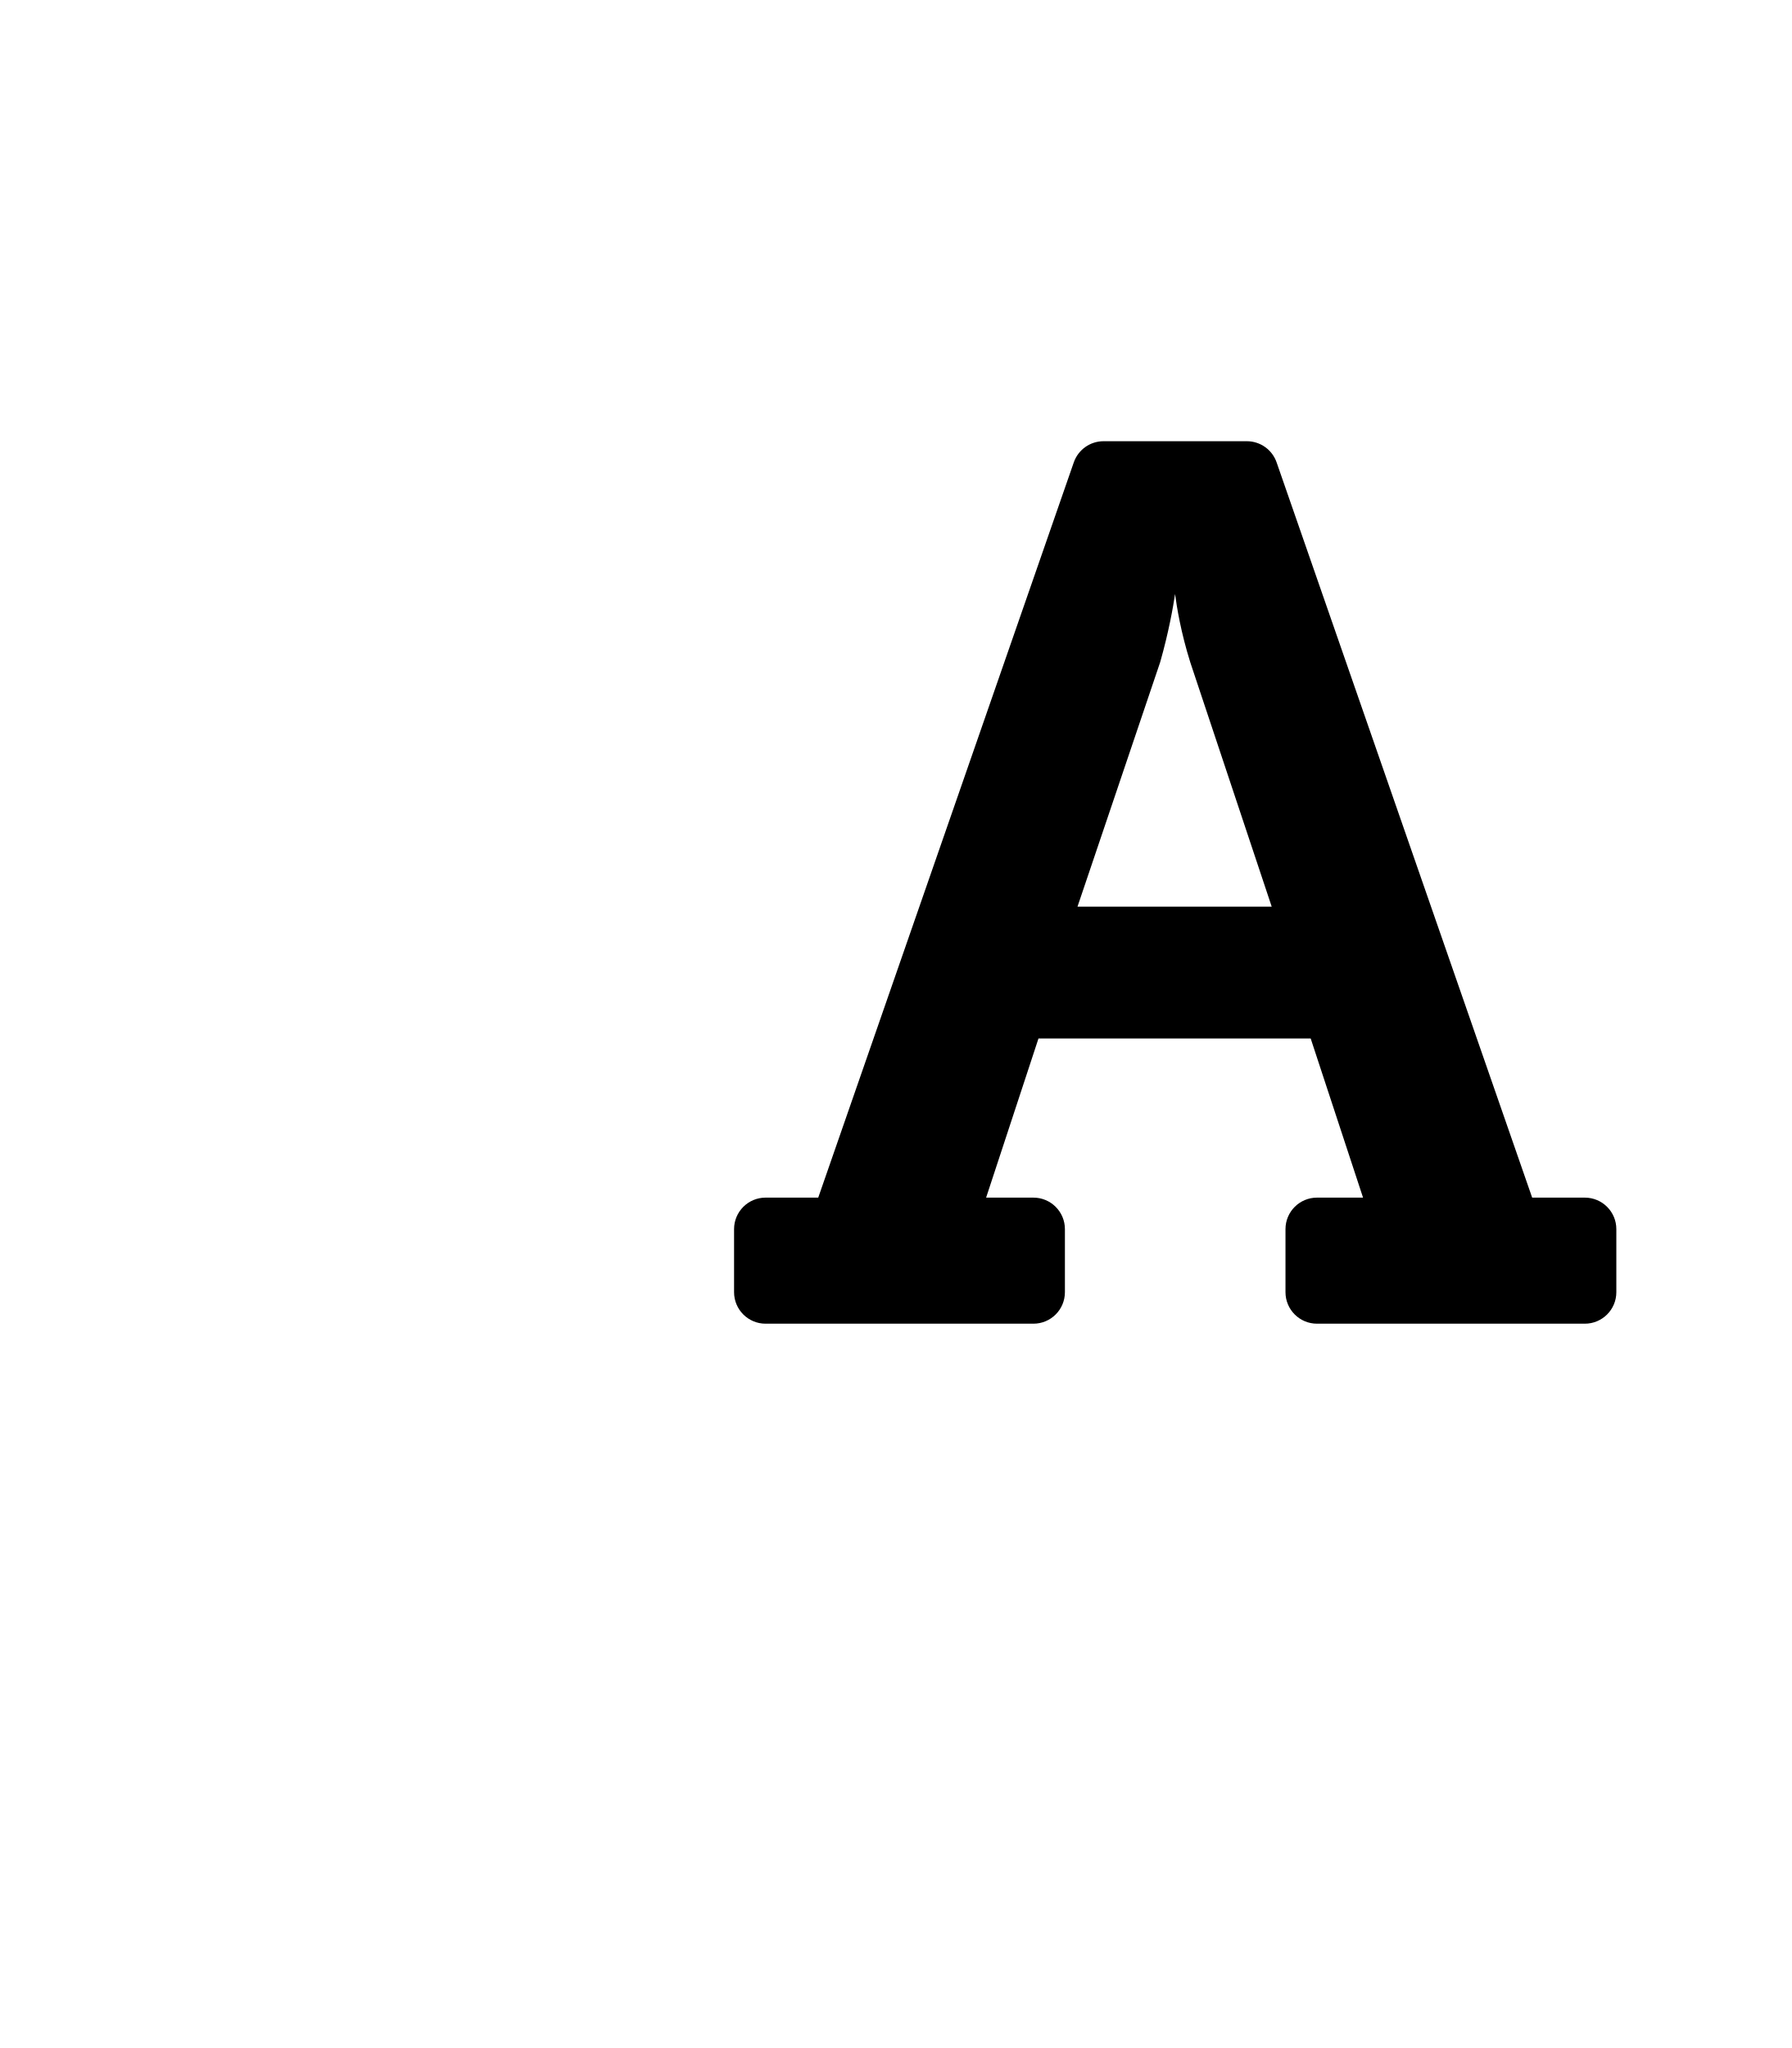
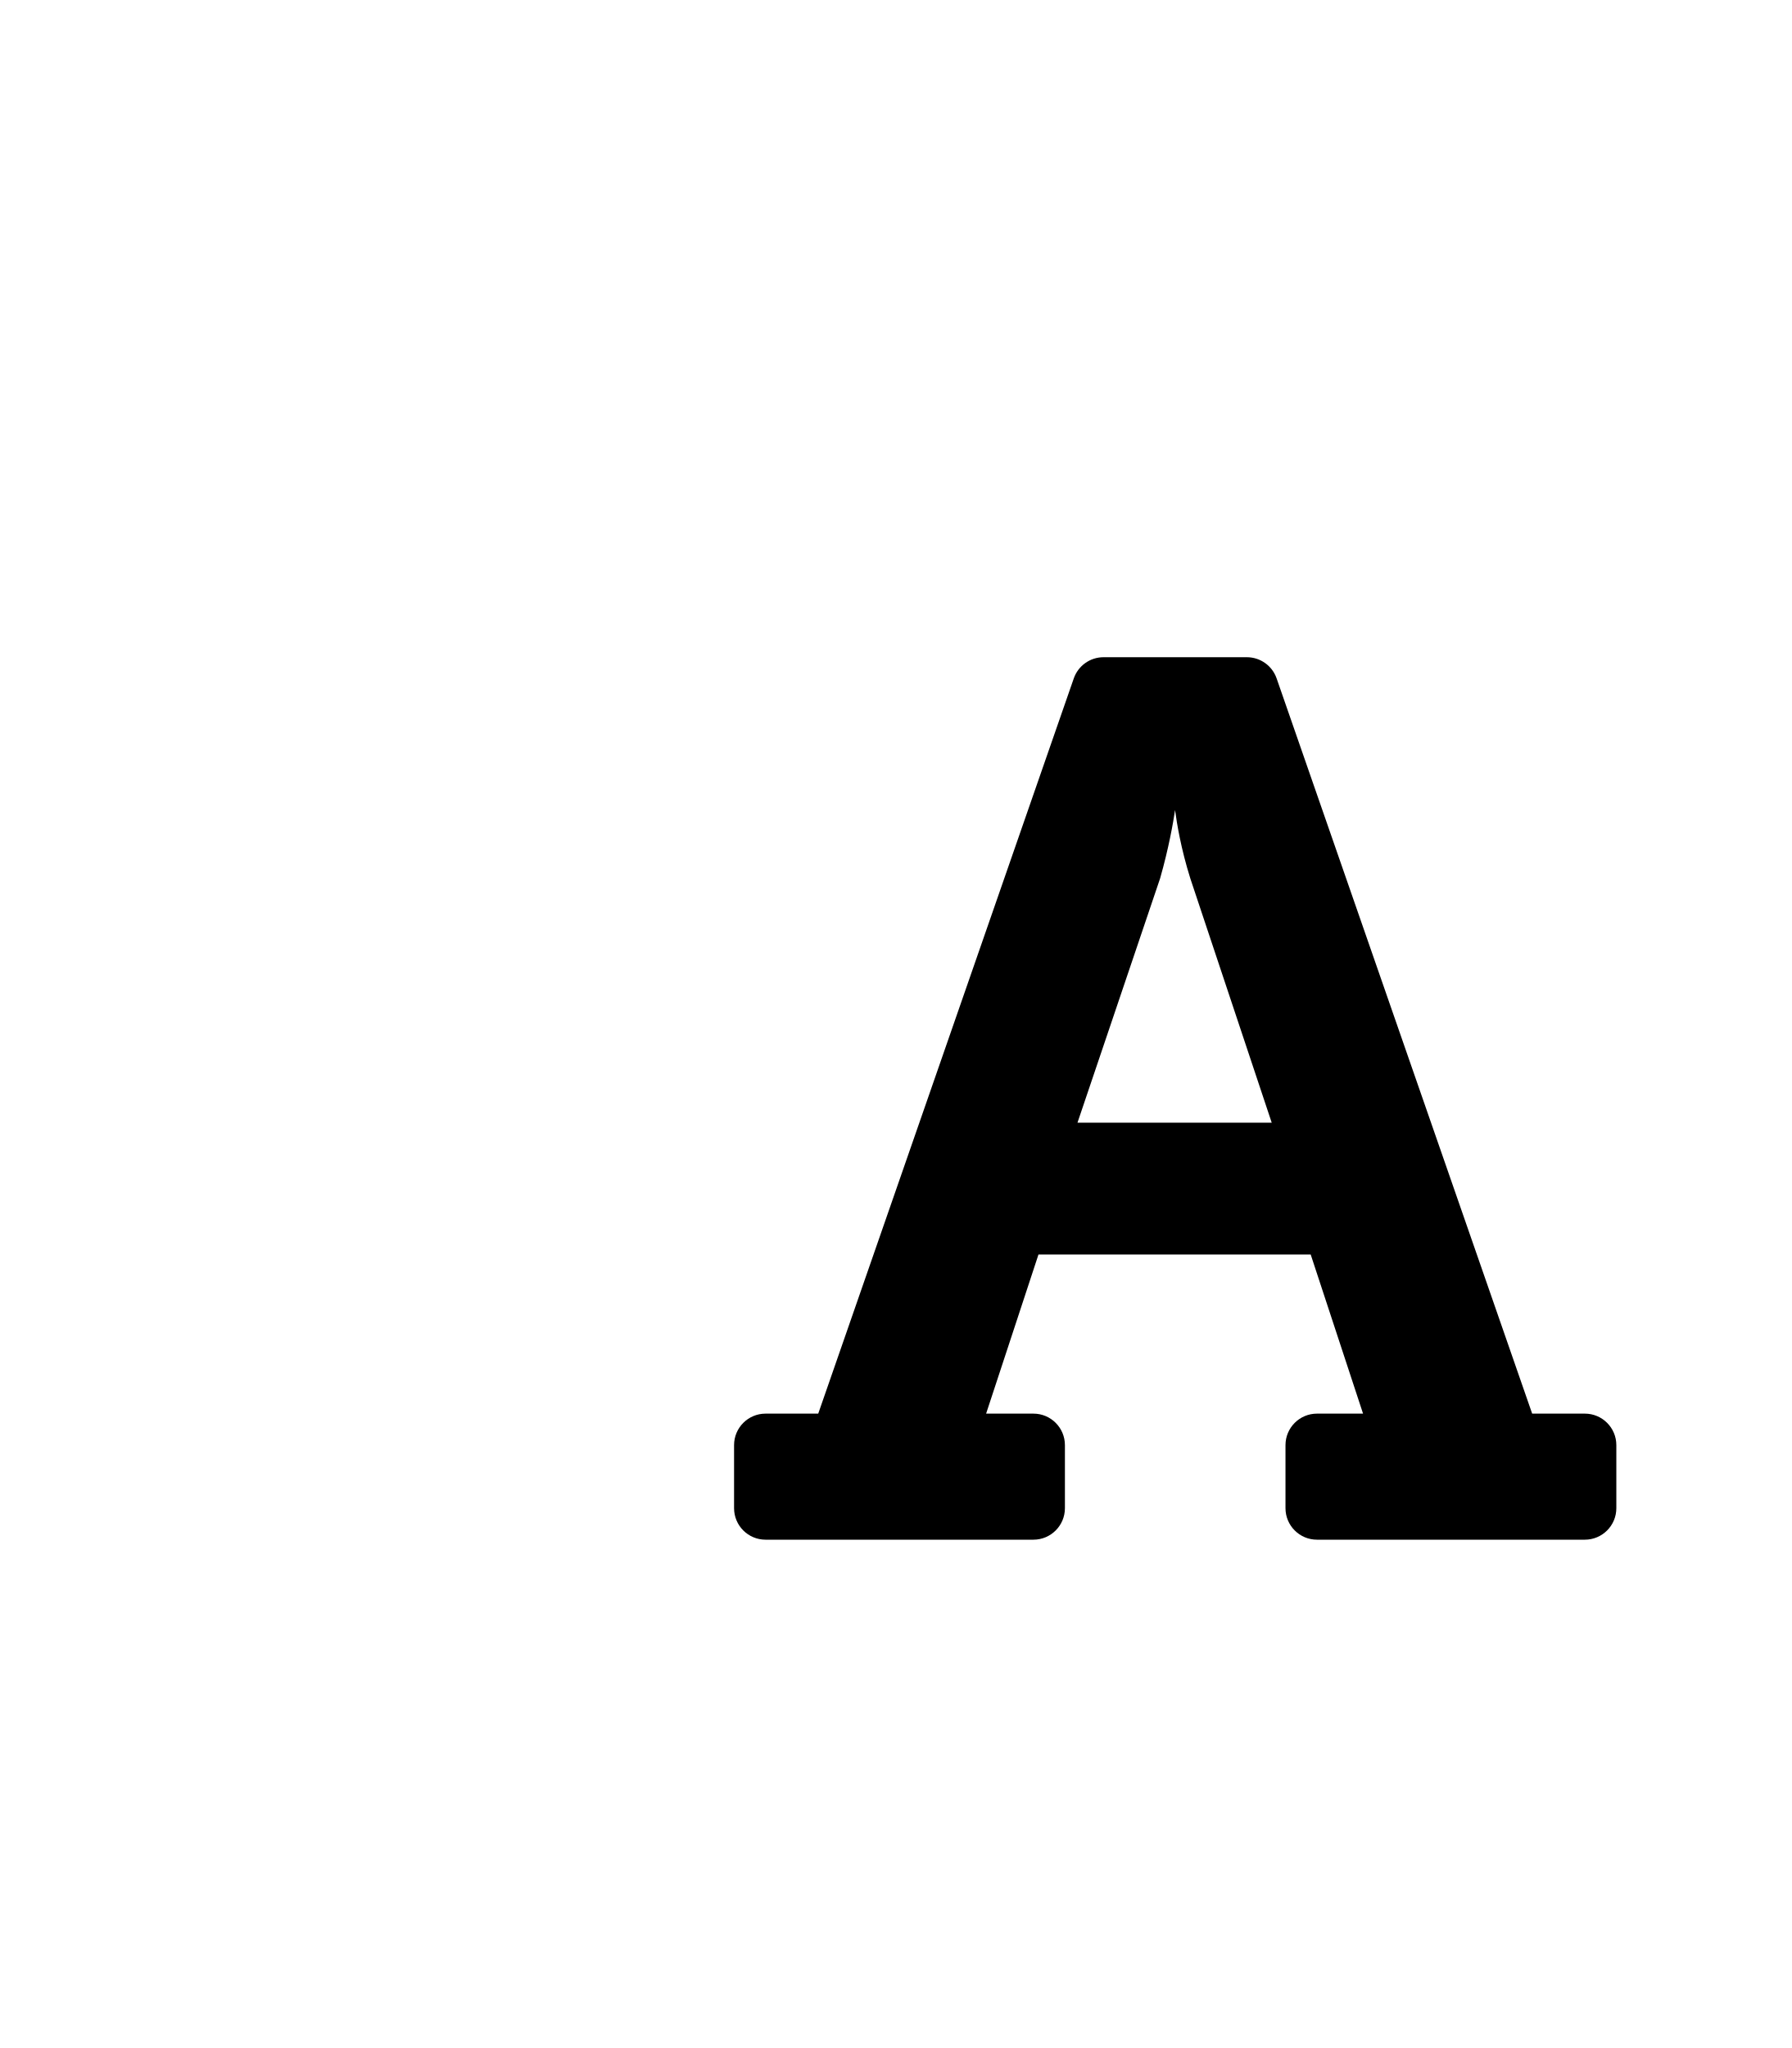
<svg xmlns="http://www.w3.org/2000/svg" viewBox="0 0 448 512" version="1.1" id="svg4">
  <defs id="defs8" />
-   <path d="m 258.411,299.406 h -11.825 l 13.092,-39.781 h 68.07 l 13.092,39.781 h -11.516 c -4.352,0 -7.879,3.527 -7.879,7.879 v 15.758 c 0,4.352 3.527,7.879 7.879,7.879 h 66.974 c 4.352,0 7.879,-3.527 7.879,-7.879 v -15.758 c 0,-4.352 -3.527,-7.879 -7.879,-7.879 H 383.13 L 319.226,115.596 a 7.879,7.879 0 0 0 -7.442,-5.292 h -35.834 a 7.879,7.879 0 0 0 -7.442,5.292 l -63.903,183.81 h -13.168 c -4.352,0 -7.879,3.527 -7.879,7.879 v 15.758 c 0,4.352 3.527,7.879 7.879,7.879 h 66.974 c 4.352,0 7.879,-3.527 7.879,-7.879 v -15.758 c 0,-4.352 -3.527,-7.879 -7.879,-7.879 z m 31.691,-133.838 c 2.141,-7.493 3.255,-13.865 3.736,-17.061 0.413,3.211 1.447,9.591 3.805,17.091 l 20.356,61.067 h -48.565 z" id="path2" style="stroke-width:0.492" />
+   <path d="m 258.411,353.406 h -11.825 l 13.092,-39.781 h 68.07 l 13.092,39.781 h -11.516 c -4.352,0 -7.879,3.527 -7.879,7.879 v 15.758 c 0,4.352 3.527,7.879 7.879,7.879 h 66.974 c 4.352,0 7.879,-3.527 7.879,-7.879 v -15.758 c 0,-4.352 -3.527,-7.879 -7.879,-7.879 H 383.13 L 319.226,169.596 a 7.879,7.879 0 0 0 -7.442,-5.292 h -35.834 a 7.879,7.879 0 0 0 -7.442,5.292 l -63.903,183.81 h -13.168 c -4.352,0 -7.879,3.527 -7.879,7.879 v 15.758 c 0,4.352 3.527,7.879 7.879,7.879 h 66.974 c 4.352,0 7.879,-3.527 7.879,-7.879 v -15.758 c 0,-4.352 -3.527,-7.879 -7.879,-7.879 z m 31.691,-133.838 c 2.141,-7.493 3.255,-13.865 3.736,-17.061 0.413,3.211 1.447,9.591 3.805,17.091 l 20.356,61.067 h -48.565 z" id="path2" style="stroke-width:0.492" />
</svg>
